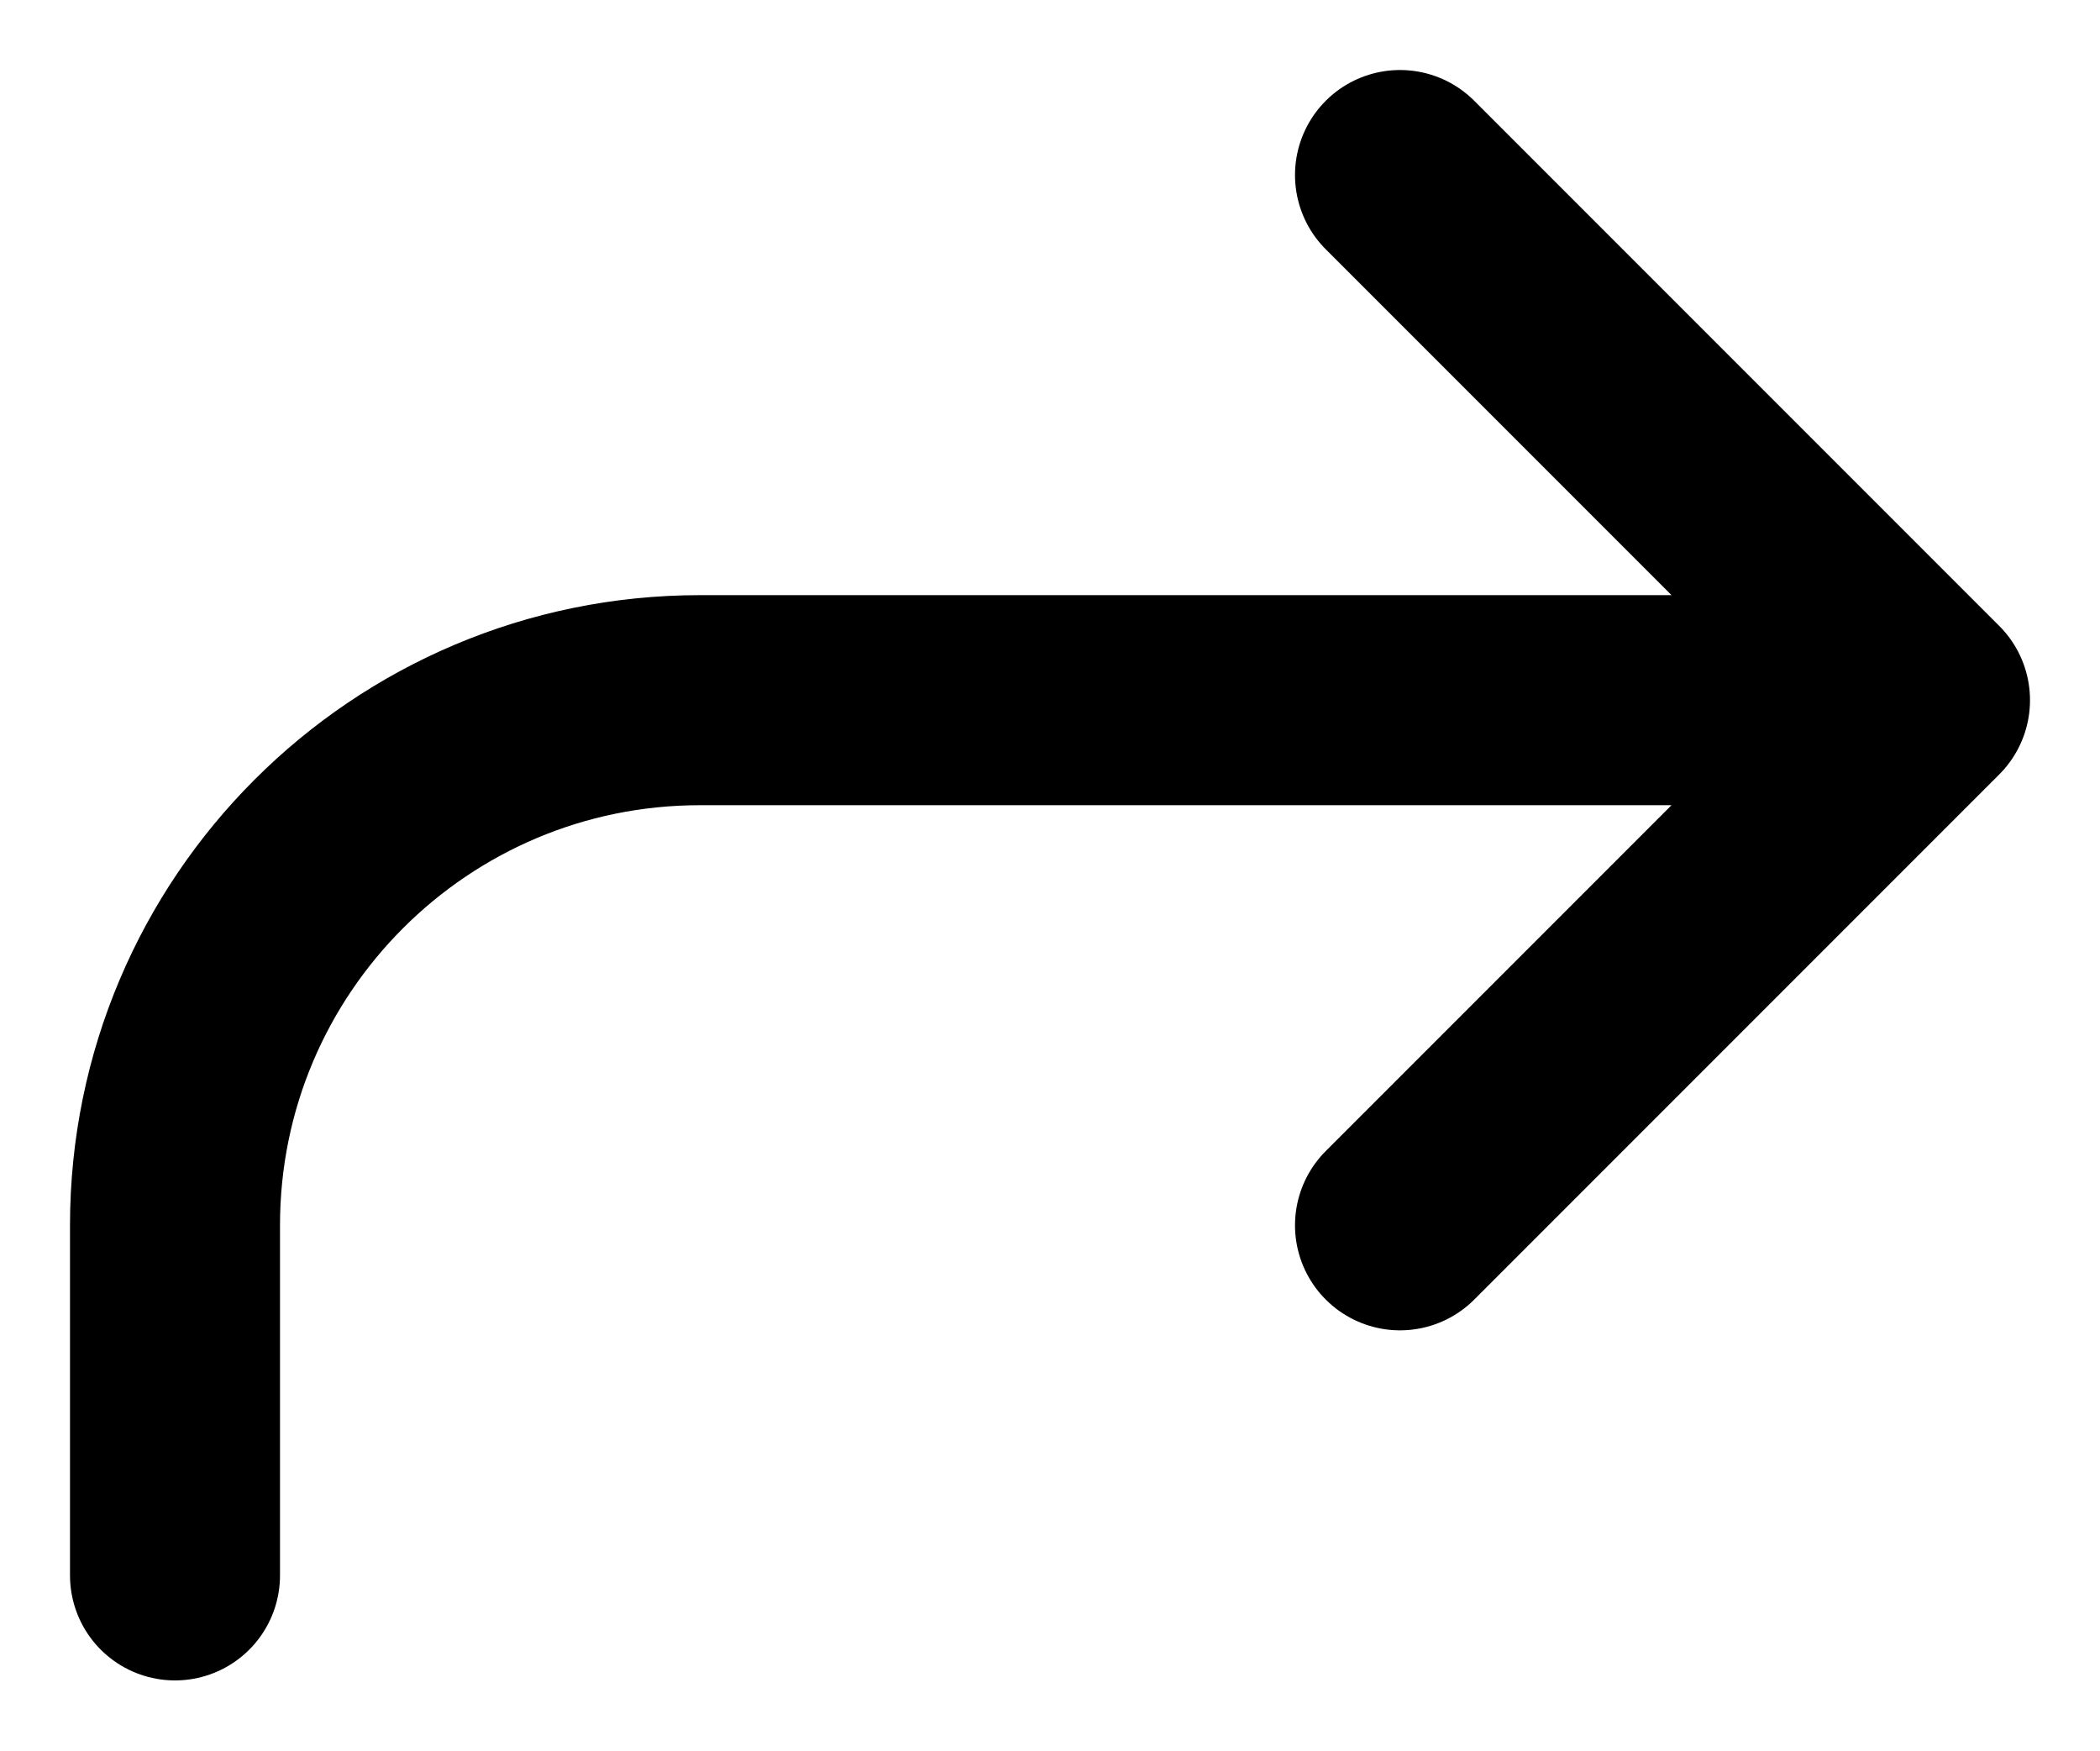
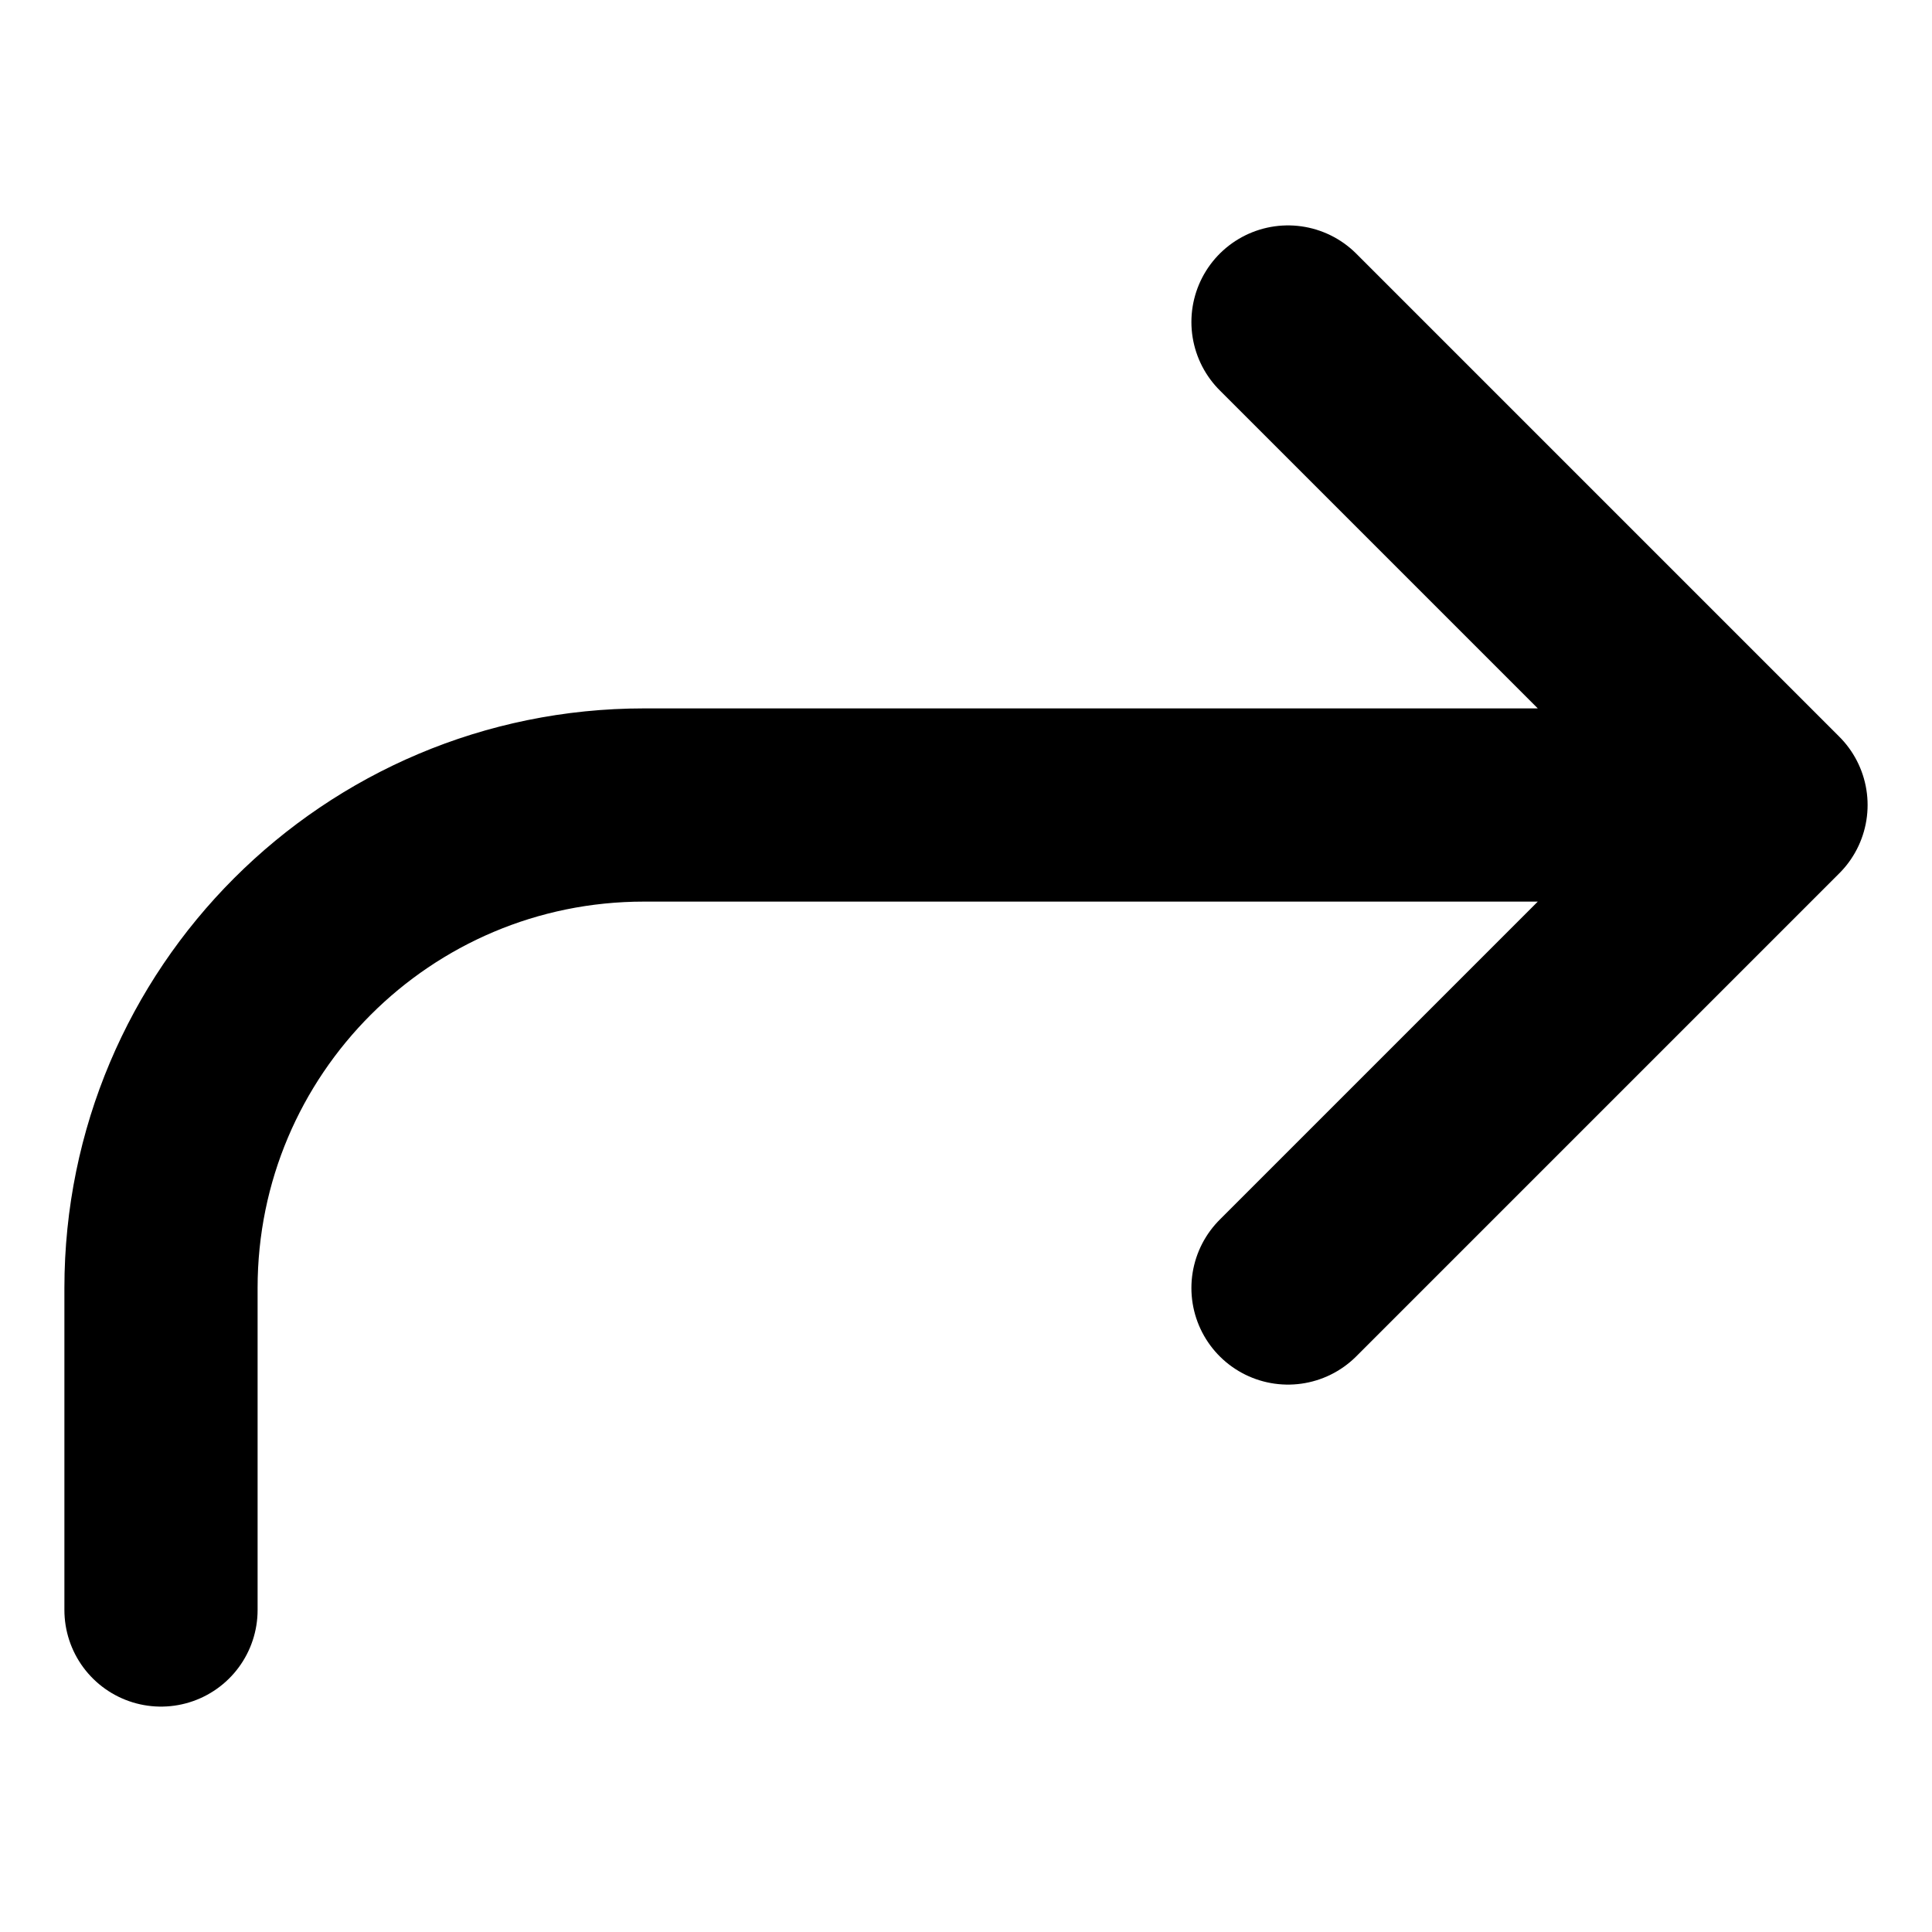
- <svg xmlns="http://www.w3.org/2000/svg" width="12" height="10" viewBox="0 0 12 10" fill="none">
-   <path d="M11 4L8 1M11 4L8 7M11 4H4C2.343 4 1 5.343 1 7V9" stroke="currentColor" stroke-width="1.2" stroke-linecap="round" stroke-linejoin="round" fill="none" />
+ <svg xmlns="http://www.w3.org/2000/svg" width="16" height="16" viewBox="0 0 16 16">
+   <svg width="16" height="16" viewBox="0 0 12 10" fill="none">
+     <path d="M11 4L8 1M11 4L8 7M11 4H4C2.343 4 1 5.343 1 7V9" stroke="currentColor" stroke-width="1.2" stroke-linecap="round" stroke-linejoin="round" fill="none" />
+   </svg>
</svg>
